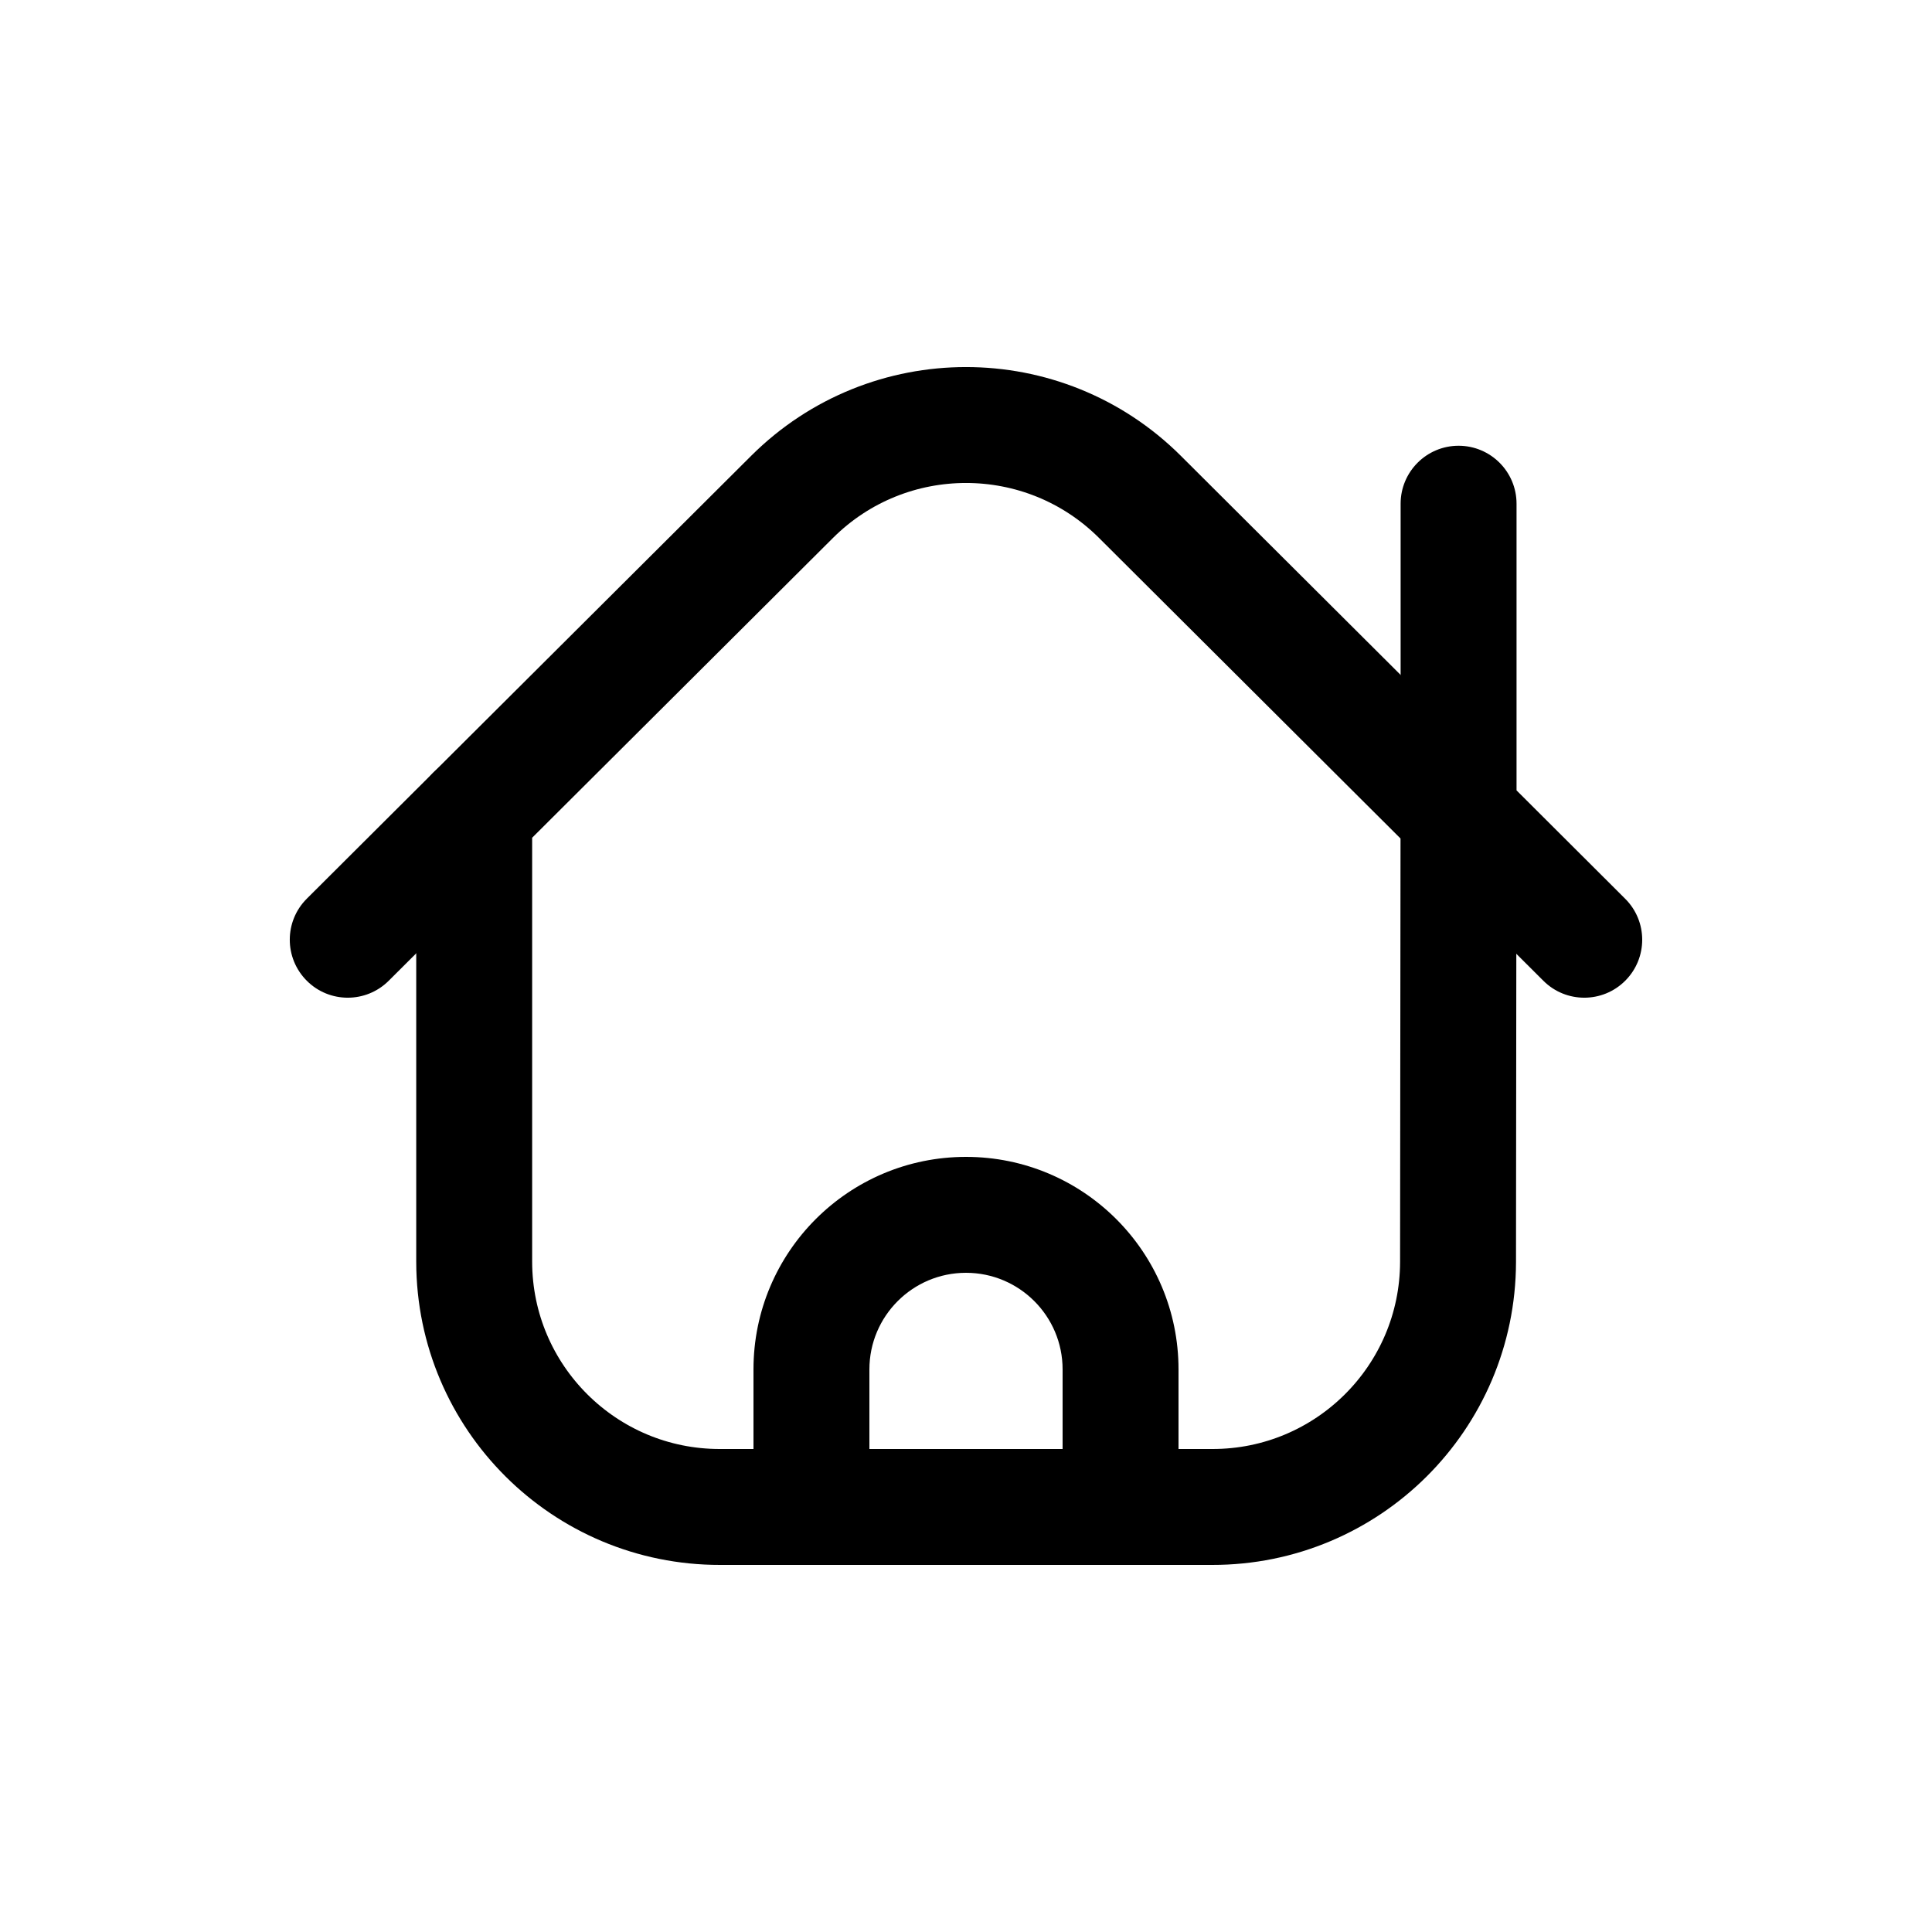
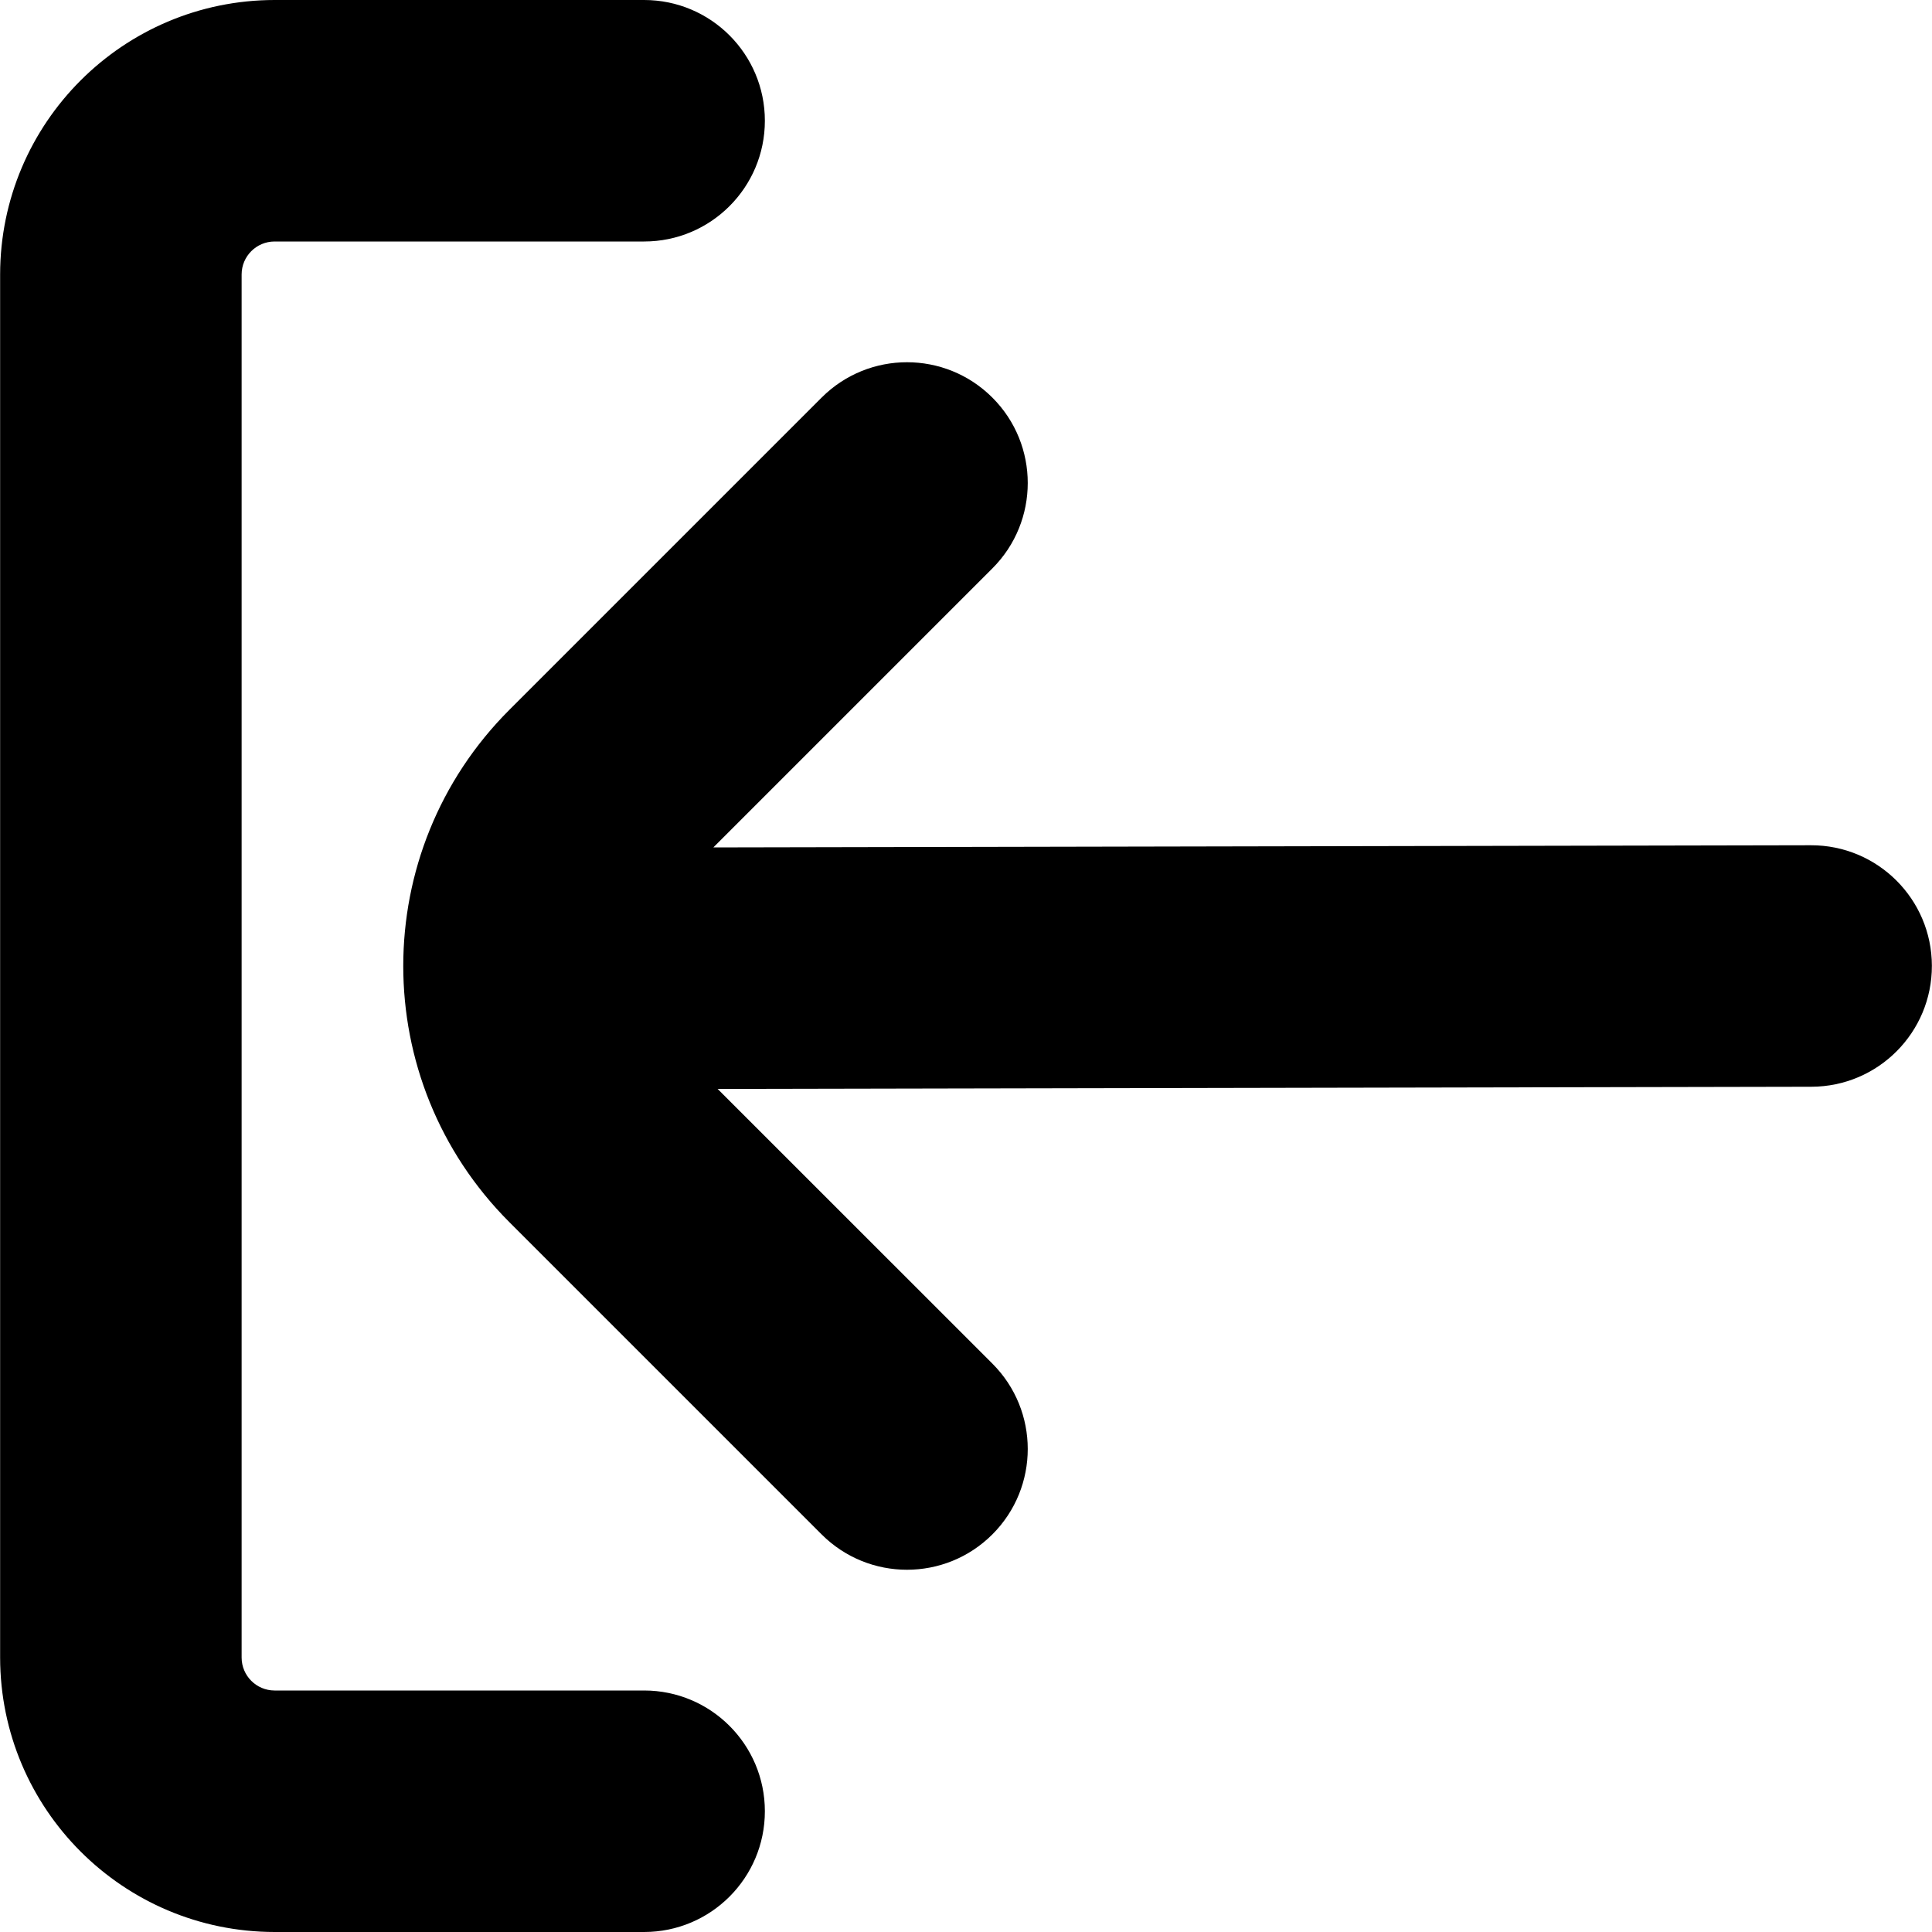
- <svg xmlns="http://www.w3.org/2000/svg" width="800px" height="800px" viewBox="0 -0.5 25 25" fill="none">
-   <path fill-rule="evenodd" clip-rule="evenodd" d="M18.867 15.832L18.873 10.039L14.75 5.929C13.506 4.69 11.494 4.69 10.25 5.929L6.136 10.029V15.829C6.139 17.583 7.564 19.003 9.318 19H15.685C17.438 19.003 18.862 17.585 18.867 15.832Z" stroke="#000000" stroke-width="1.5" stroke-linecap="round" stroke-linejoin="round" />
-   <path d="M19.624 6.018C19.624 5.604 19.288 5.268 18.874 5.268C18.46 5.268 18.124 5.604 18.124 6.018H19.624ZM18.874 10.039H18.124C18.124 10.238 18.203 10.43 18.345 10.57L18.874 10.039ZM19.971 12.191C20.264 12.484 20.739 12.483 21.031 12.19C21.324 11.896 21.323 11.421 21.029 11.129L19.971 12.191ZM6.666 10.56C6.959 10.268 6.96 9.793 6.667 9.5C6.375 9.206 5.9 9.205 5.606 9.498L6.666 10.56ZM3.97 11.129C3.677 11.421 3.676 11.896 3.969 12.19C4.261 12.483 4.736 12.484 5.03 12.191L3.97 11.129ZM13.75 19C13.75 19.414 14.086 19.75 14.5 19.75C14.914 19.75 15.25 19.414 15.25 19H13.75ZM9.75 19C9.75 19.414 10.086 19.75 10.5 19.75C10.914 19.75 11.25 19.414 11.25 19H9.75ZM18.124 6.018V10.039H19.624V6.018H18.124ZM18.345 10.57L19.971 12.191L21.029 11.129L19.404 9.508L18.345 10.57ZM5.606 9.498L3.97 11.129L5.03 12.191L6.666 10.56L5.606 9.498ZM15.25 19V17.22H13.75V19H15.25ZM15.25 17.22C15.25 15.701 14.019 14.47 12.5 14.47V15.97C13.19 15.97 13.75 16.53 13.75 17.22H15.25ZM12.5 14.47C10.981 14.47 9.75 15.701 9.75 17.22H11.25C11.25 16.53 11.81 15.97 12.5 15.97V14.47ZM9.75 17.22V19H11.25V17.22H9.75Z" fill="#000000" />
+ <svg xmlns="http://www.w3.org/2000/svg" version="1.1" id="Capa_1" x="0px" y="0px" viewBox="0 0 512 512" style="enable-background:new 0 0 512 512;" xml:space="preserve" width="512" height="512">
+   <g>
+     <path d="M170.699,448H72.757c-4.814-0.012-8.714-3.911-8.725-8.725V72.725c0.012-4.814,3.911-8.714,8.725-8.725h97.941   c17.673,0,32-14.327,32-32s-14.327-32-32-32H72.757C32.612,0.047,0.079,32.58,0.032,72.725v366.549   C0.079,479.42,32.612,511.953,72.757,512h97.941c17.673,0,32-14.327,32-32S188.372,448,170.699,448z" />
+     <path d="M480.032,224l-290.987,0.576l73.941-73.941c12.501-12.495,12.506-32.758,0.011-45.259s-32.758-12.506-45.259-0.011   l-82.752,82.752c-37.491,37.49-37.491,98.274-0.001,135.764c0,0,0.001,0.001,0.001,0.001l82.752,82.752   c12.501,12.495,32.764,12.49,45.259-0.011s12.49-32.764-0.011-45.259l-72.811-72.789L480.032,288   c17.673-0.035,31.971-14.391,31.936-32.064S497.577,223.965,479.904,224H480.032z" />
+   </g>
</svg>
